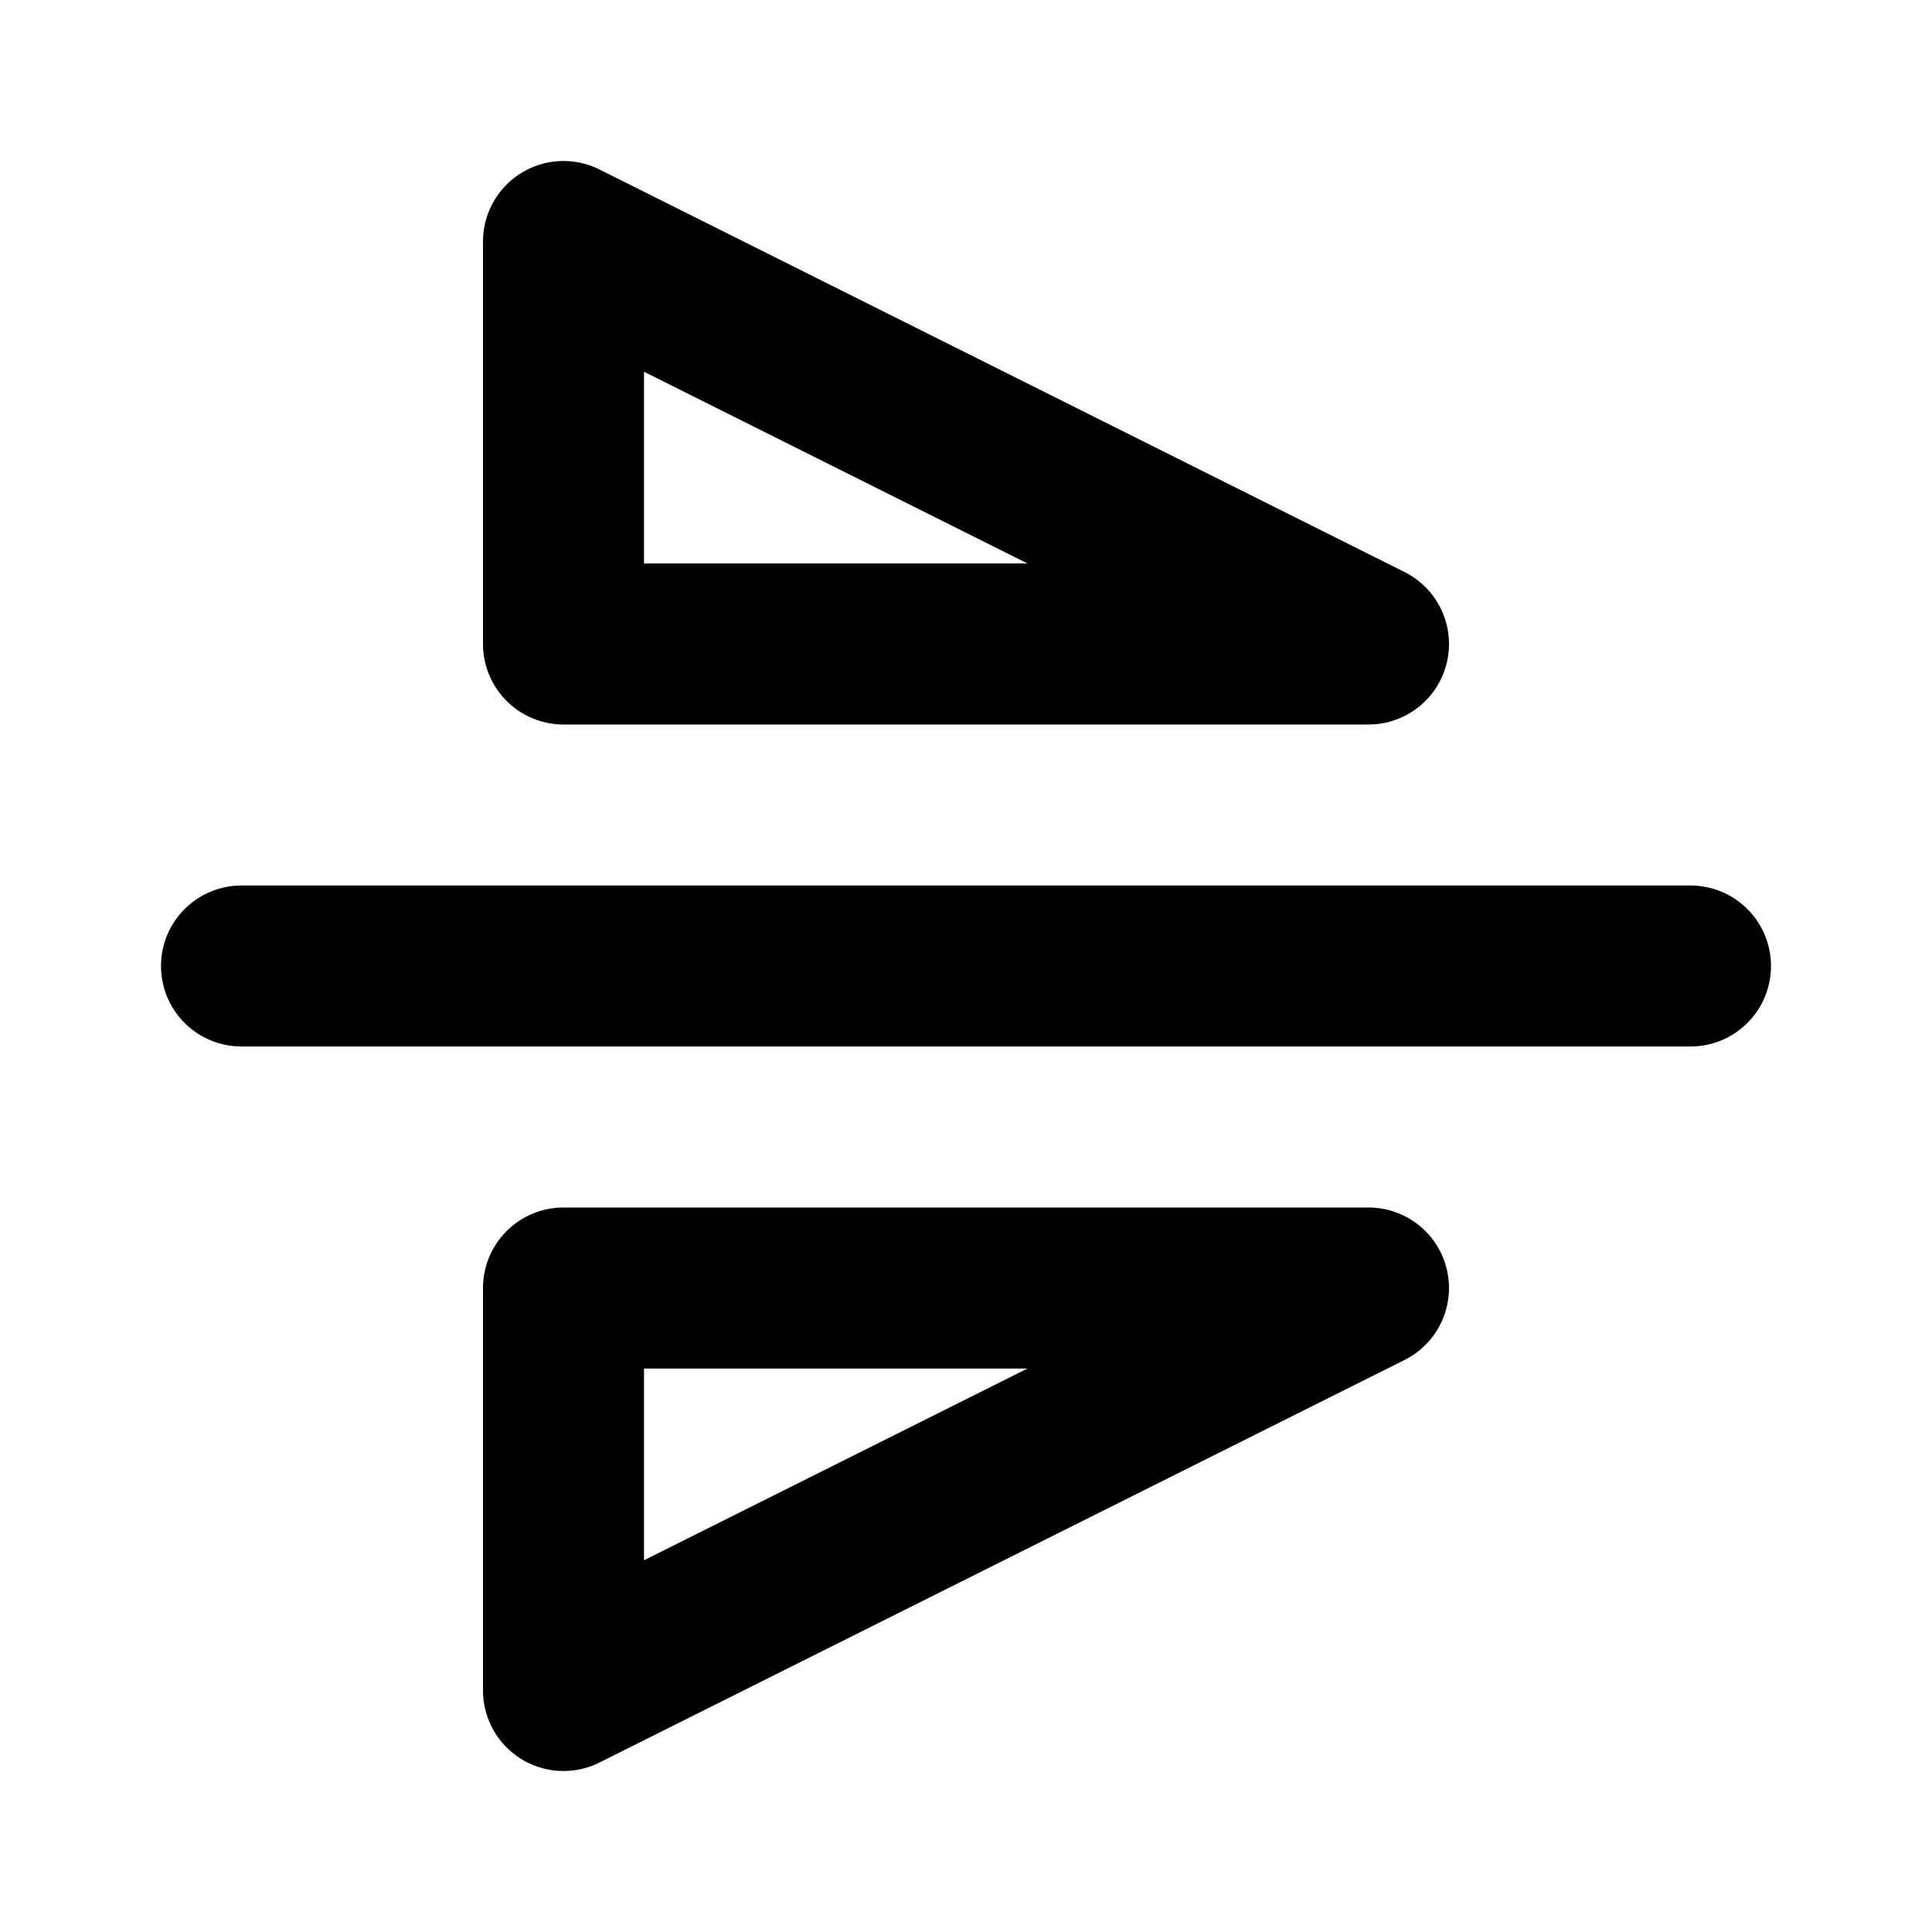
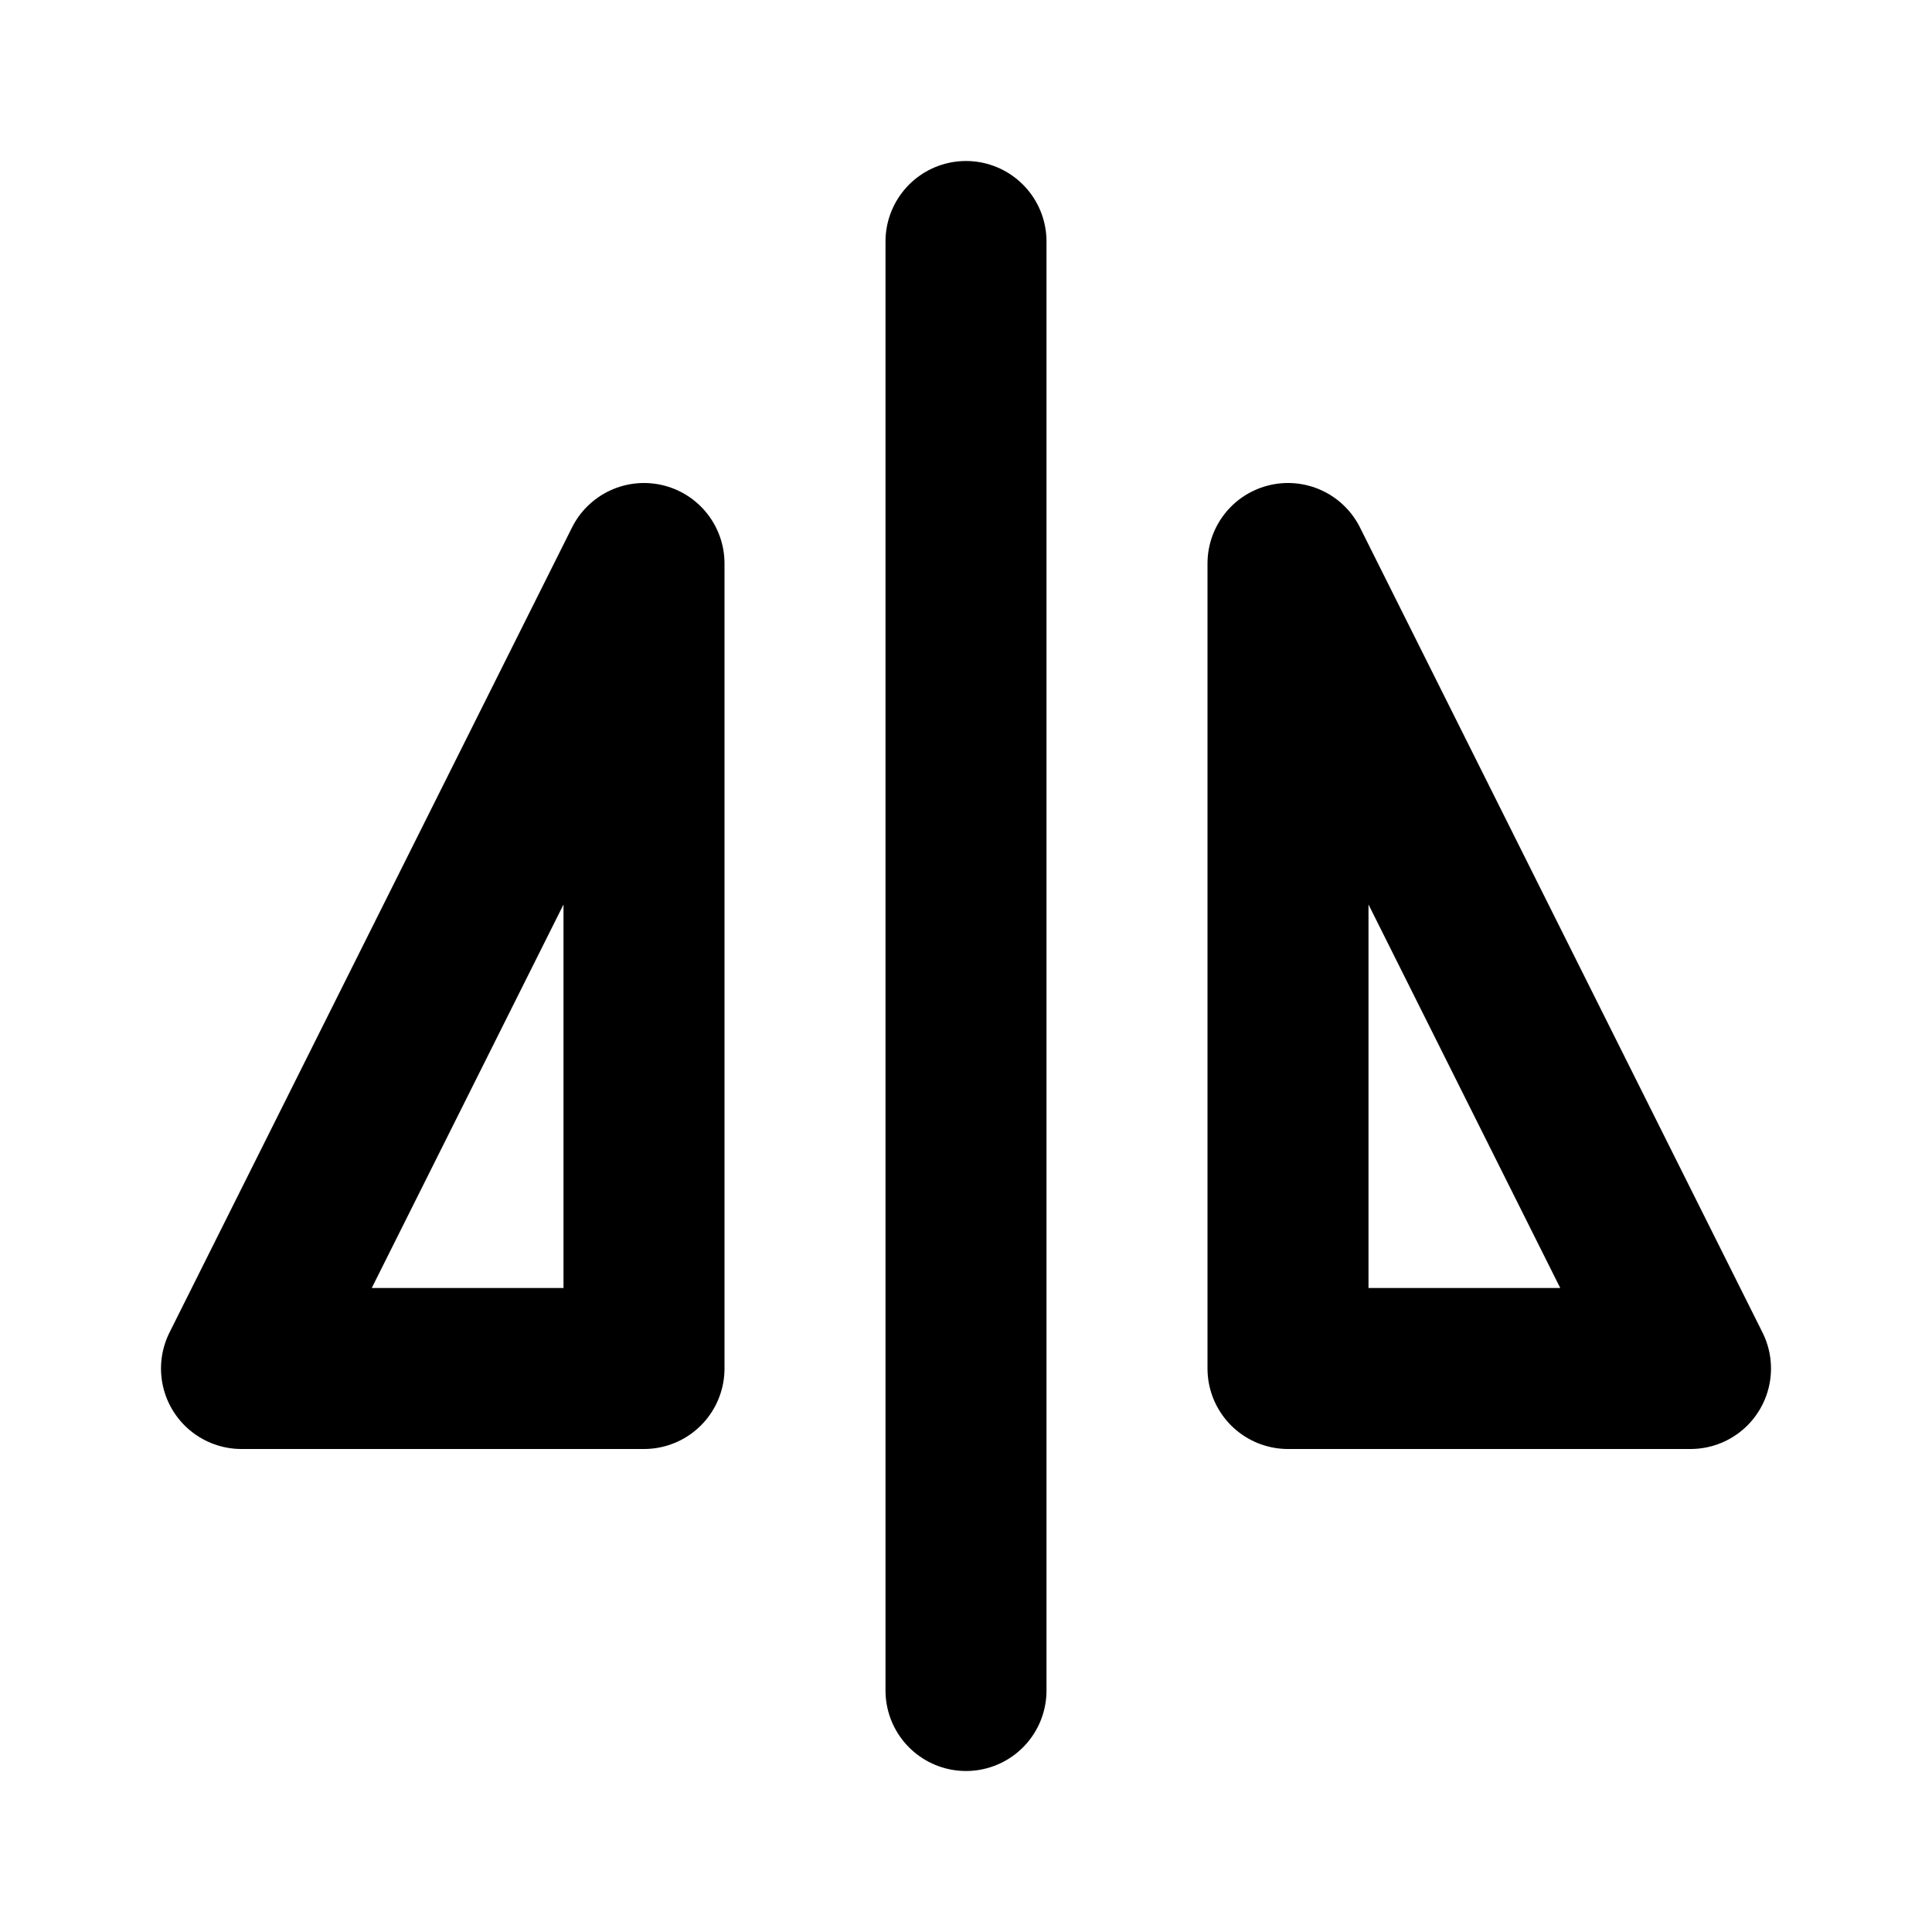
<svg xmlns="http://www.w3.org/2000/svg" fill="none" stroke="currentColor" stroke-linecap="round" stroke-linejoin="round" stroke-width="2" viewBox="0 0 24 24">
  <path stroke="none" d="M0 0h24v24H0z" />
-   <path d="M3 12h18M7 16h10L7 21zM7 8h10L7 3z" />
+   <path d="M12 3v18M16 7v10h5zM8 7v10H3z" />
</svg>
